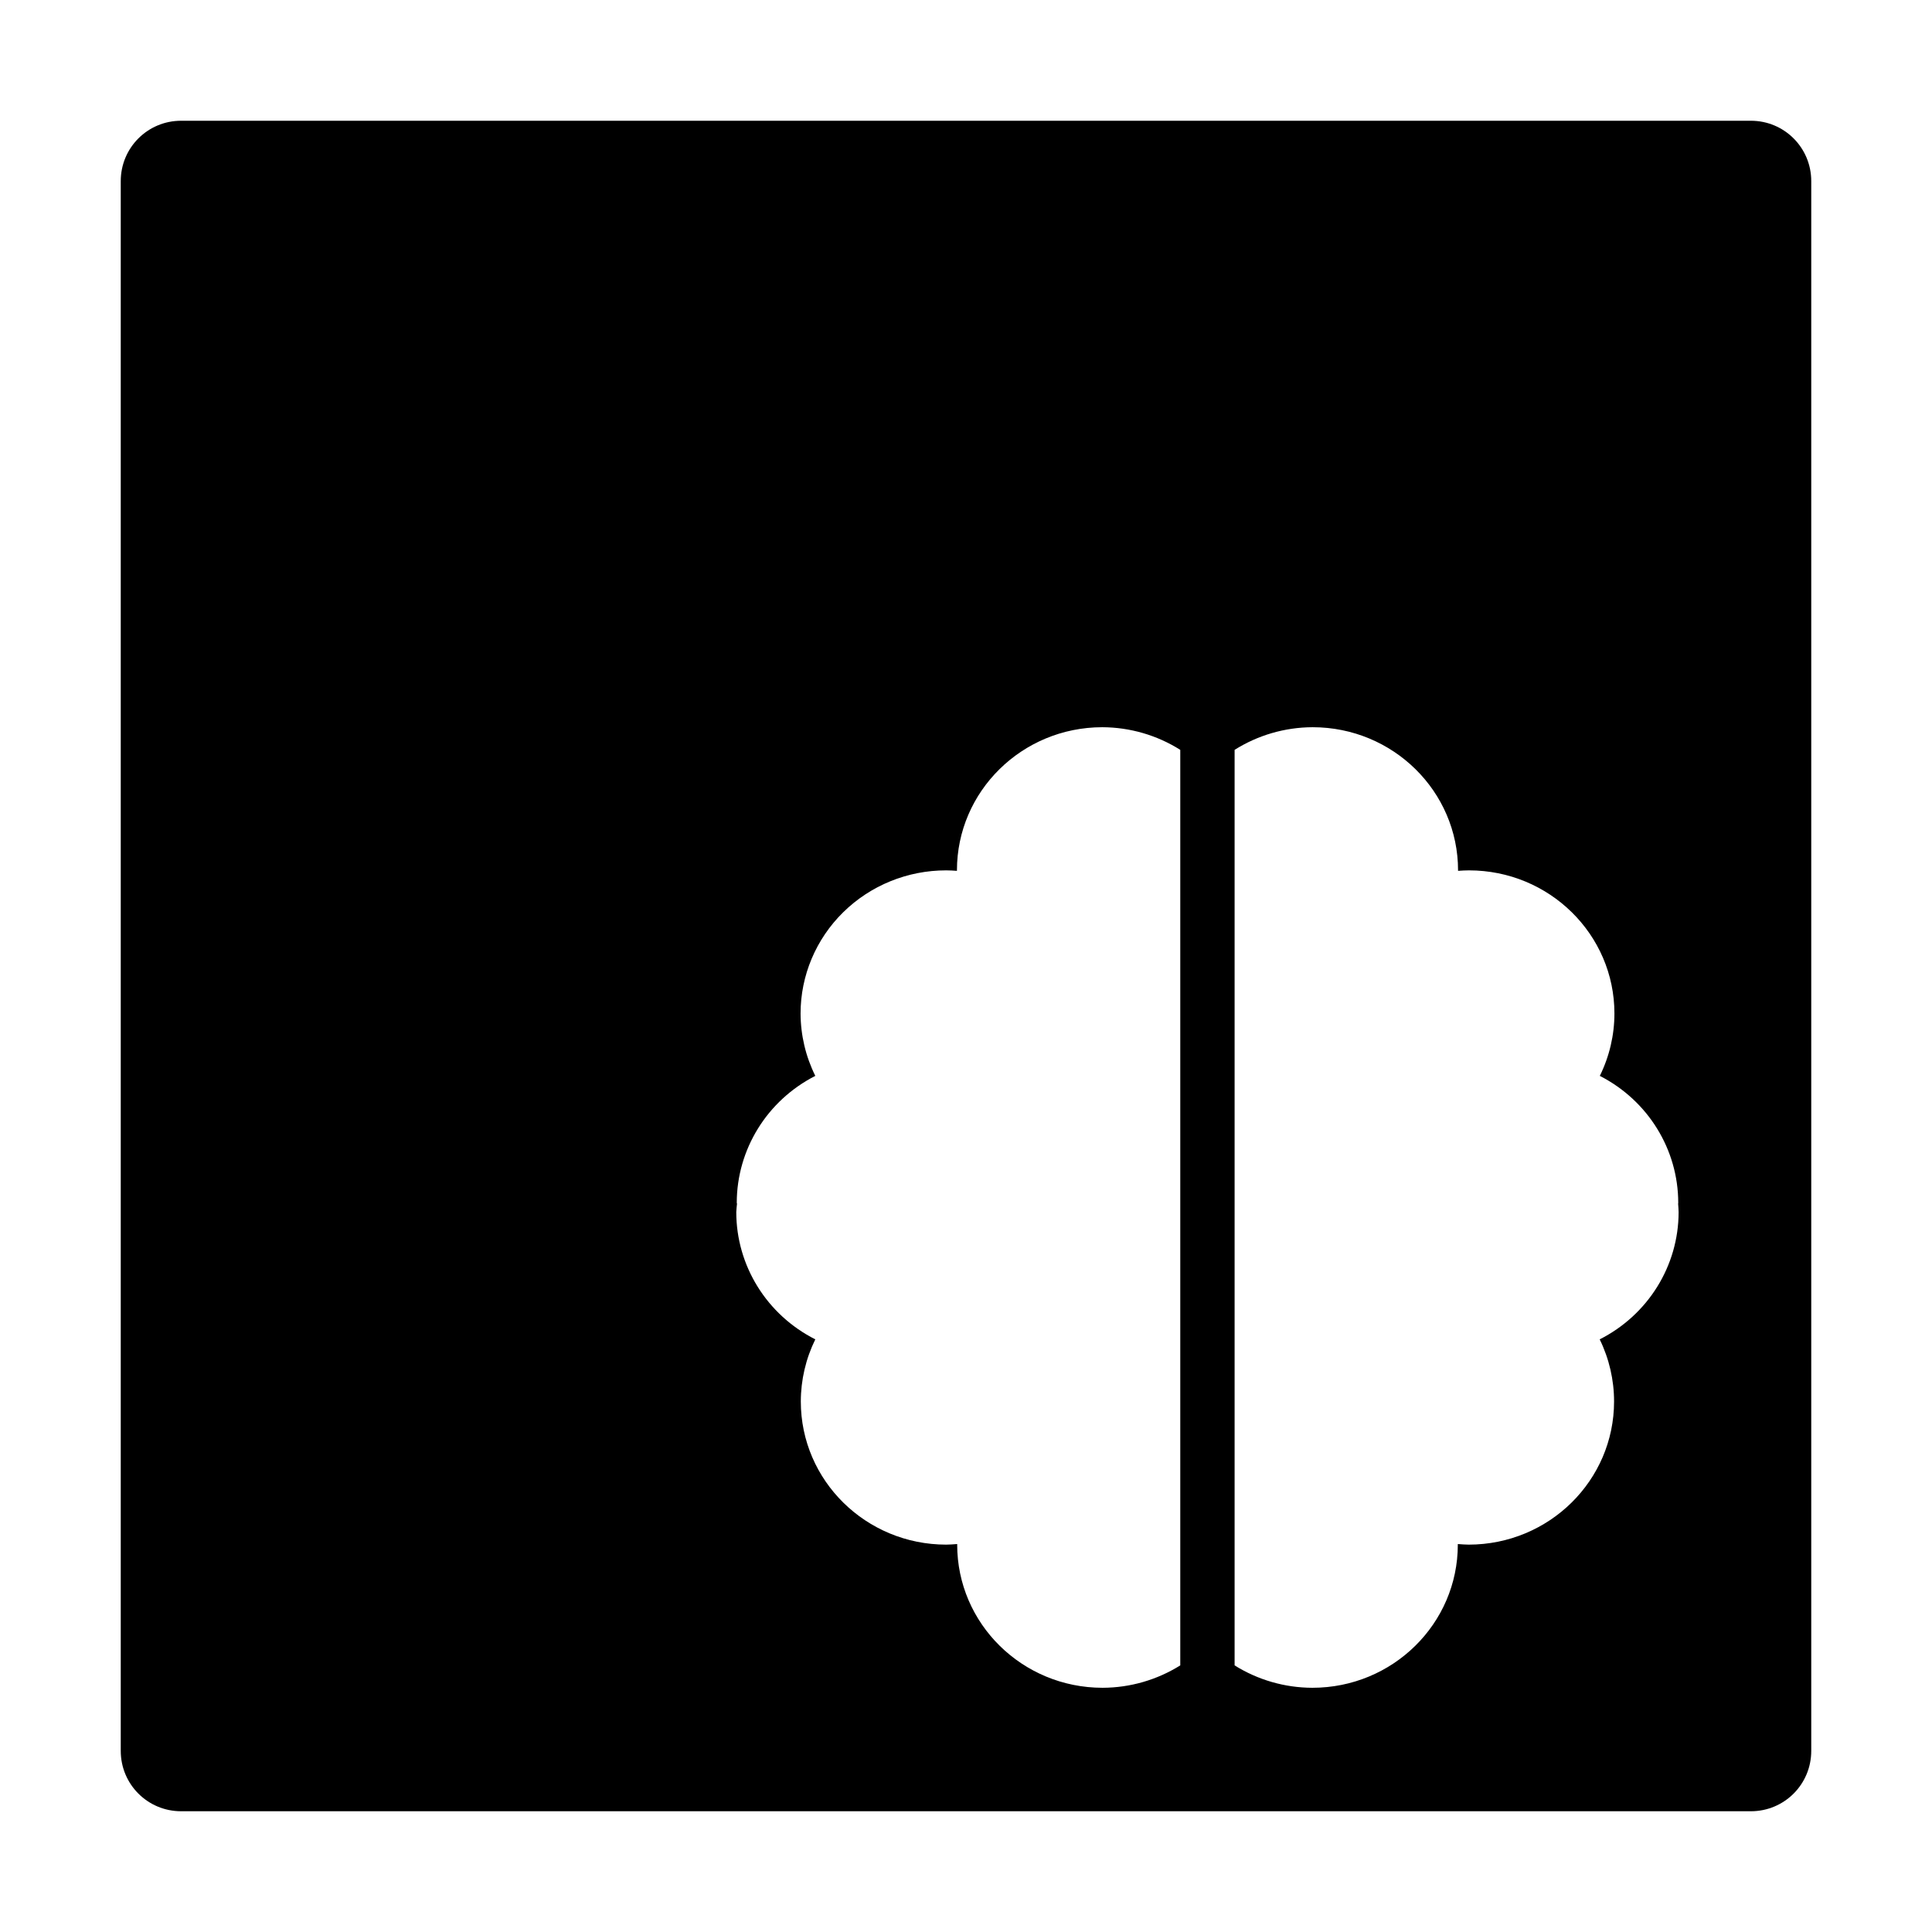
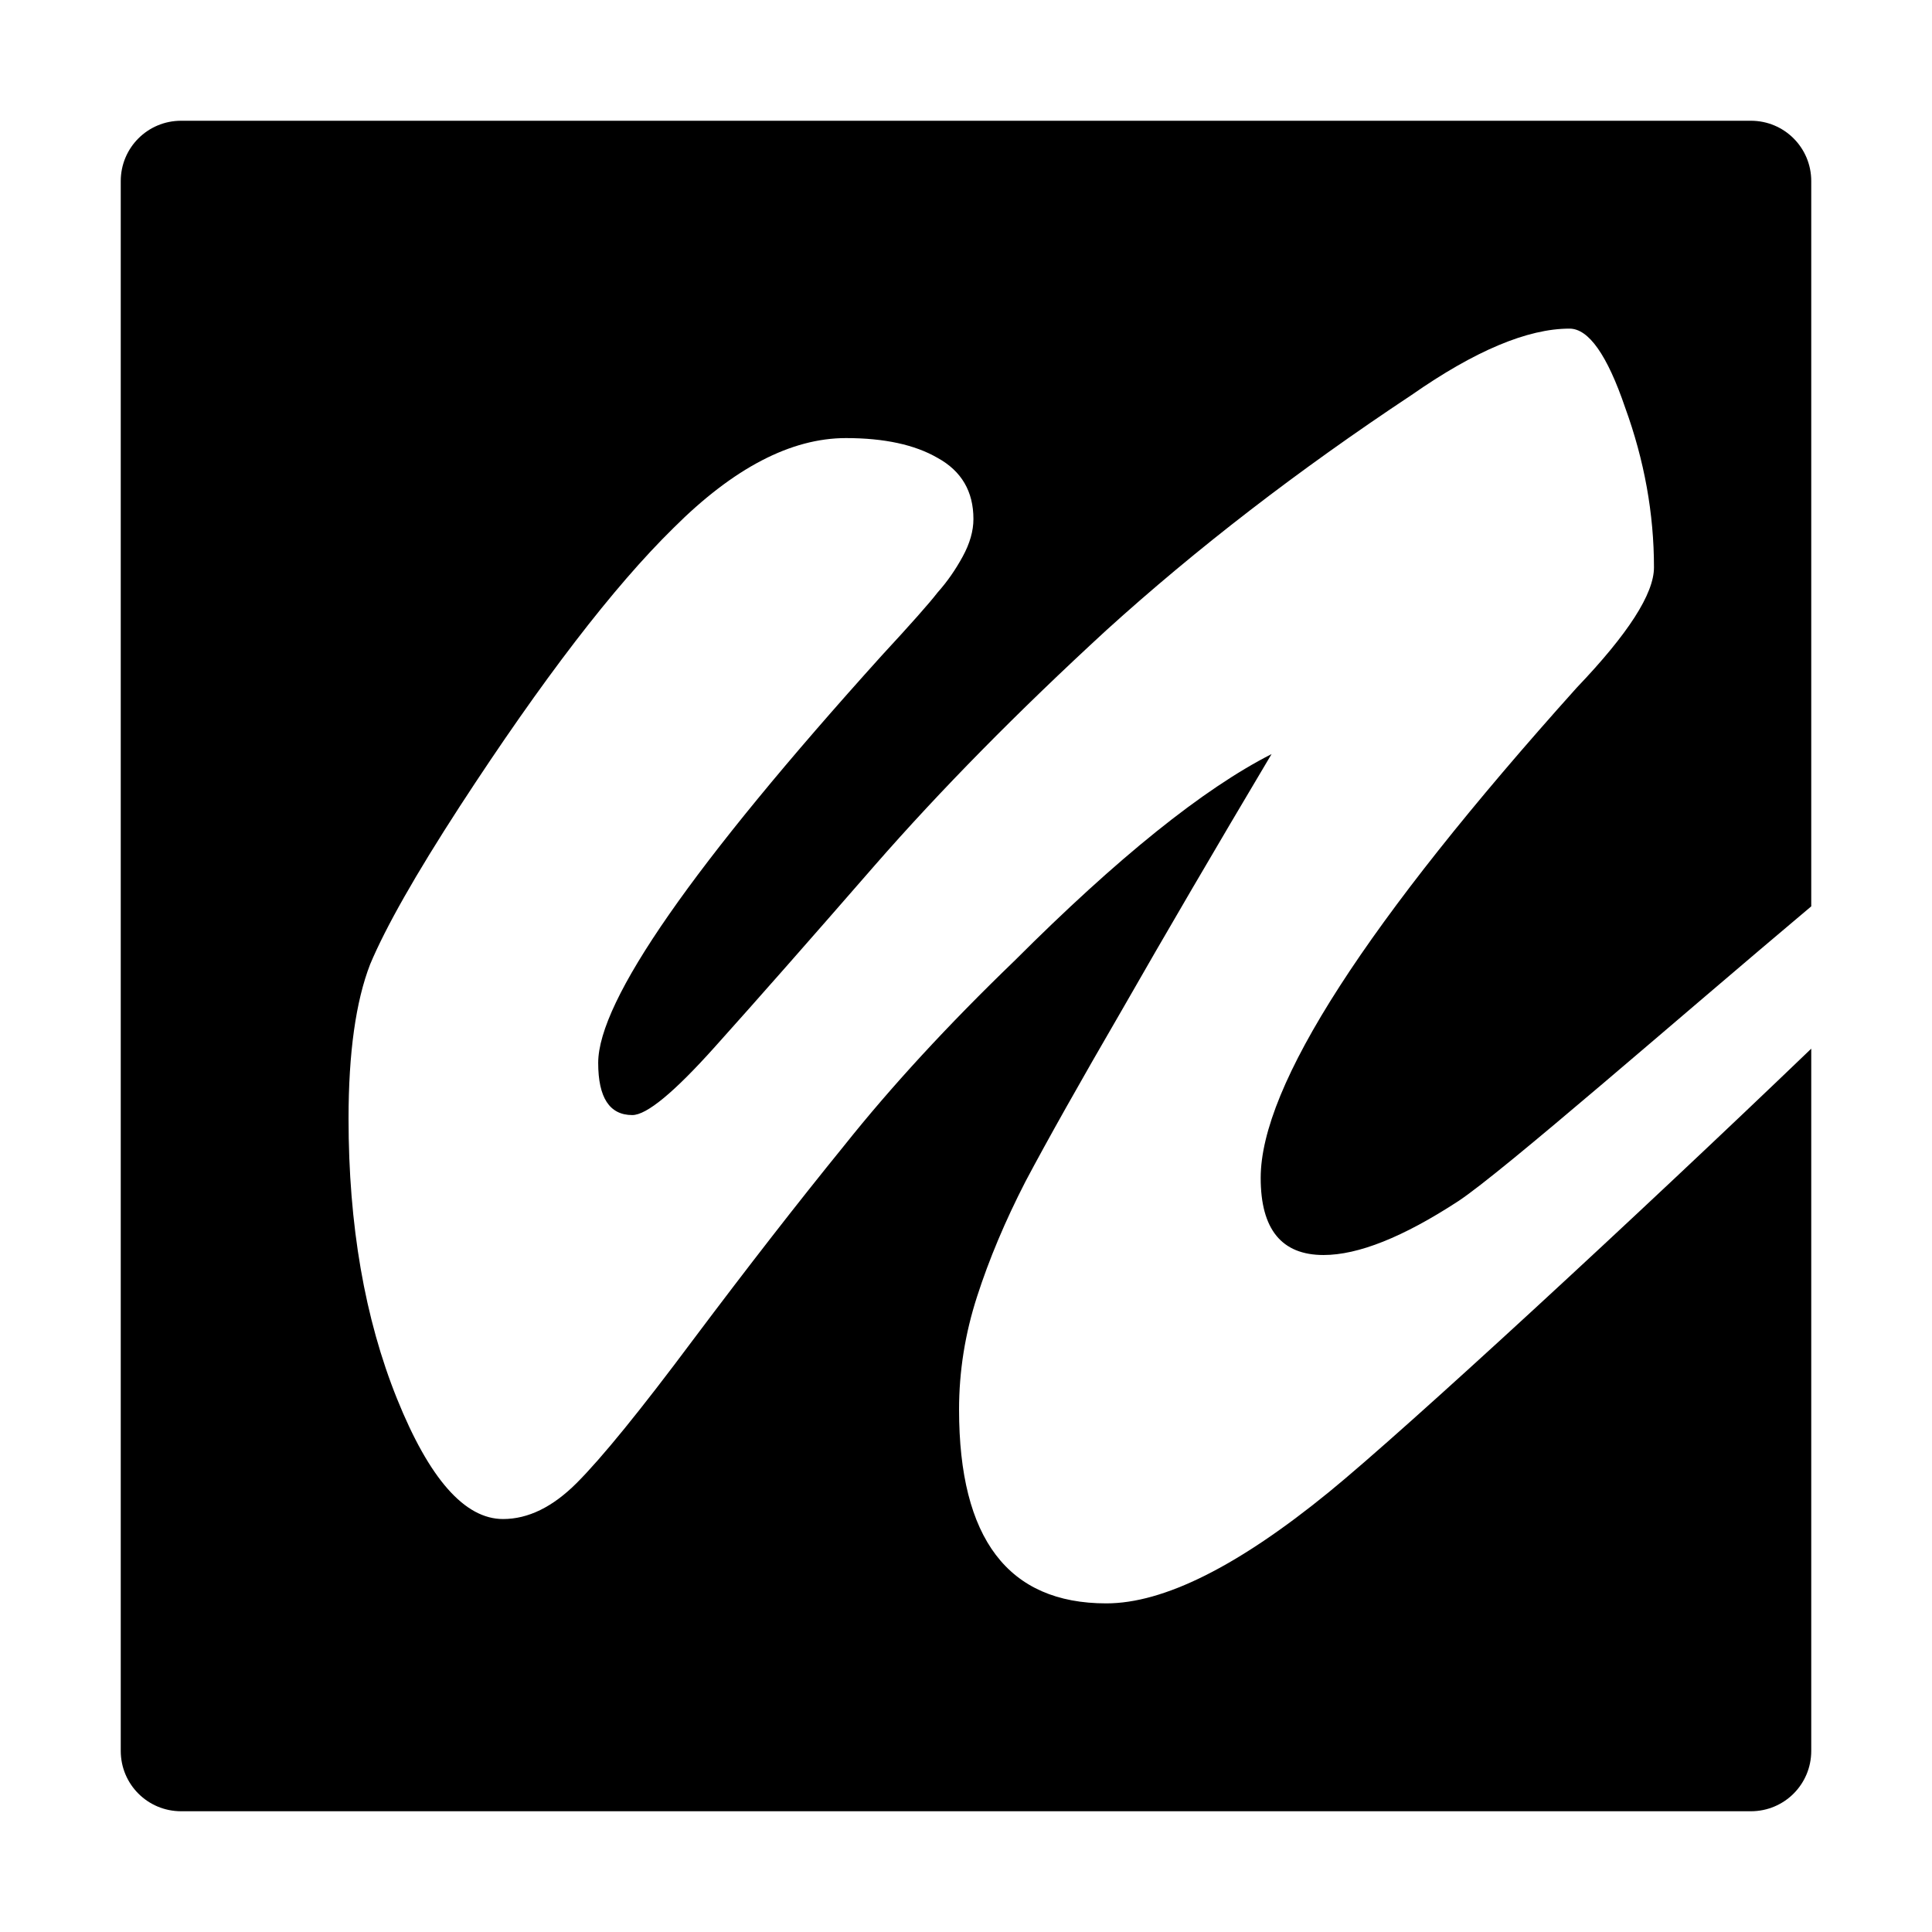
<svg xmlns="http://www.w3.org/2000/svg" width="32" height="32" id="svg3608" version="1.1">
  <defs id="defs3610">
    <linearGradient y2="276.559" x2="434.305" y1="290.041" x1="423.794" gradientUnits="userSpaceOnUse" id="SVGID_3_">
      <stop id="stop26" style="stop-color:#6299BE" offset="0" />
      <stop id="stop28" style="stop-color:#3B80AE" offset="1" />
    </linearGradient>
    <linearGradient y2="300.502" x2="388.914" y1="293.178" x1="420.64" gradientUnits="userSpaceOnUse" id="SVGID_2_">
      <stop id="stop17" style="stop-color:#89B5D0" offset="0" />
      <stop id="stop19" style="stop-color:#6BA2C4" offset="1" />
    </linearGradient>
    <linearGradient y2="322.7" x2="435.914" y1="294.878" x1="423.022" gradientUnits="userSpaceOnUse" id="SVGID_1_">
      <stop id="stop8" style="stop-color:#7690BA" offset="0" />
      <stop id="stop10" style="stop-color:#5474A9" offset="1" />
    </linearGradient>
    <linearGradient y2="276.559" x2="434.305" y1="290.041" x1="423.794" gradientUnits="userSpaceOnUse" id="SVGID_3_-8">
      <stop id="stop26-8" style="stop-color:#6299BE" offset="0" />
      <stop id="stop28-2" style="stop-color:#3B80AE" offset="1" />
    </linearGradient>
    <linearGradient y2="300.502" x2="388.914" y1="293.178" x1="420.64" gradientUnits="userSpaceOnUse" id="SVGID_2_-0">
      <stop id="stop17-9" style="stop-color:#89B5D0" offset="0" />
      <stop id="stop19-4" style="stop-color:#6BA2C4" offset="1" />
    </linearGradient>
    <linearGradient y2="322.7" x2="435.914" y1="294.878" x1="423.022" gradientUnits="userSpaceOnUse" id="SVGID_1_-1">
      <stop id="stop8-7" style="stop-color:#7690BA" offset="0" />
      <stop id="stop10-4" style="stop-color:#5474A9" offset="1" />
    </linearGradient>
+     <clipPath clipPathUnits="userSpaceOnUse" id="clipPath8126">
+       <rect style="opacity:1;fill:#ffd5d5;fill-opacity:1;stroke:none;stroke-width:1;stroke-miterlimit:4;stroke-dasharray:none;stroke-dashoffset:0;stroke-opacity:1" id="rect8128" width="4.293" height="9.407" x="8.429" y="21.709" />
+     </clipPath>
  </defs>
  <g id="layer1" transform="translate(-203.3125,-672.125)">
-     <path style="fill:#000000;fill-opacity:1;stroke:none" d="M 3 2 C 2.446 2 2 2.446 2 3 L 2 29 C 2 29.554 2.446 30 3 30 L 29 30 C 29.554 30 30 29.554 30 29 L 30 3 C 30 2.446 29.554 2 29 2 L 3 2 z M 18.256 12.045 L 18.258 12.045 A 2.409 2.371 0 0 1 19.549 12.42 L 19.549 27.584 A 2.409 2.371 0 0 1 18.262 27.955 A 2.409 2.371 0 0 1 15.854 25.584 A 2.409 2.371 0 0 1 15.854 25.574 A 2.409 2.371 0 0 1 15.672 25.584 A 2.409 2.371 0 0 1 13.264 23.213 A 2.409 2.371 0 0 1 13.504 22.184 A 2.409 2.371 0 0 1 12.195 20.076 A 2.409 2.371 0 0 1 12.207 19.939 A 2.409 2.371 0 0 1 12.203 19.922 A 2.409 2.371 0 0 1 13.504 17.82 A 2.409 2.371 0 0 1 13.26 16.787 A 2.409 2.371 0 0 1 15.672 14.416 A 2.409 2.371 0 0 1 15.85 14.424 A 2.409 2.371 0 0 1 15.85 14.416 A 2.409 2.371 0 0 1 18.256 12.045 z M 21.74 12.045 L 21.742 12.045 A 2.409 2.371 0 0 1 24.15 14.416 A 2.409 2.371 0 0 1 24.15 14.424 A 2.409 2.371 0 0 1 24.33 14.416 A 2.409 2.371 0 0 1 26.74 16.787 A 2.409 2.371 0 0 1 26.498 17.82 A 2.409 2.371 0 0 1 27.797 19.922 A 2.409 2.371 0 0 1 27.795 19.939 A 2.409 2.371 0 0 1 27.803 20.076 A 2.409 2.371 0 0 1 26.496 22.184 A 2.409 2.371 0 0 1 26.734 23.213 A 2.409 2.371 0 0 1 24.328 25.584 A 2.409 2.371 0 0 1 24.146 25.574 A 2.409 2.371 0 0 1 24.146 25.584 A 2.409 2.371 0 0 1 21.736 27.955 A 2.409 2.371 0 0 1 20.449 27.584 L 20.449 12.42 A 2.409 2.371 0 0 1 21.74 12.045 z " transform="translate(203.3125,672.125)" id="rect2995" />
+     <path style="fill:#000000;fill-opacity:1;stroke:none" d="M 3 2 C 2.446 2 2 2.446 2 3 L 2 29 C 2 29.554 2.446 30 3 30 L 29 30 C 29.554 30 30 29.554 30 29 L 30 17.369 C 27.125 20.131 23.289 23.671 22.012 24.713 C 20.505 25.942 19.276 26.557 18.324 26.557 C 16.698 26.557 15.885 25.487 15.885 23.346 C 15.885 22.711 15.985 22.087 16.184 21.473 C 16.382 20.858 16.649 20.223 16.986 19.568 C 17.343 18.894 17.878 17.942 18.592 16.713 C 19.306 15.464 20.129 14.057 21.061 12.49 C 19.93 13.065 18.512 14.205 16.807 15.91 C 15.696 16.981 14.756 18.003 13.982 18.975 C 13.209 19.926 12.377 20.996 11.484 22.186 C 10.612 23.355 9.967 24.148 9.551 24.564 C 9.154 24.961 8.748 25.16 8.332 25.16 C 7.698 25.16 7.111 24.496 6.576 23.168 C 6.041 21.84 5.773 20.292 5.773 18.527 C 5.773 17.437 5.893 16.585 6.131 15.971 C 6.389 15.356 6.884 14.484 7.617 13.354 C 8.985 11.252 10.165 9.716 11.156 8.744 C 12.148 7.753 13.1 7.256 14.012 7.256 C 14.646 7.256 15.153 7.366 15.529 7.584 C 15.926 7.802 16.123 8.14 16.123 8.596 C 16.123 8.794 16.064 9.001 15.945 9.219 C 15.826 9.437 15.688 9.636 15.529 9.814 C 15.391 9.993 15.083 10.34 14.607 10.855 C 11.475 14.325 9.908 16.574 9.908 17.605 C 9.908 18.18 10.096 18.469 10.473 18.469 C 10.711 18.469 11.168 18.091 11.842 17.338 C 12.536 16.565 13.418 15.563 14.488 14.334 C 15.579 13.085 16.857 11.788 18.324 10.439 C 19.811 9.091 21.495 7.792 23.379 6.543 C 24.43 5.809 25.302 5.443 25.996 5.443 C 26.313 5.443 26.621 5.88 26.918 6.752 C 27.235 7.624 27.395 8.506 27.395 9.398 C 27.395 9.835 26.968 10.498 26.115 11.391 C 22.626 15.277 20.881 17.983 20.881 19.51 C 20.881 20.362 21.228 20.787 21.922 20.787 C 22.497 20.787 23.24 20.491 24.152 19.896 C 24.89 19.41 27.82 16.844 30 15.012 L 30 3 C 30 2.446 29.554 2 29 2 L 3 2 z " transform="translate(203.3125,672.125)" id="rect2995" />
  </g>
</svg>
